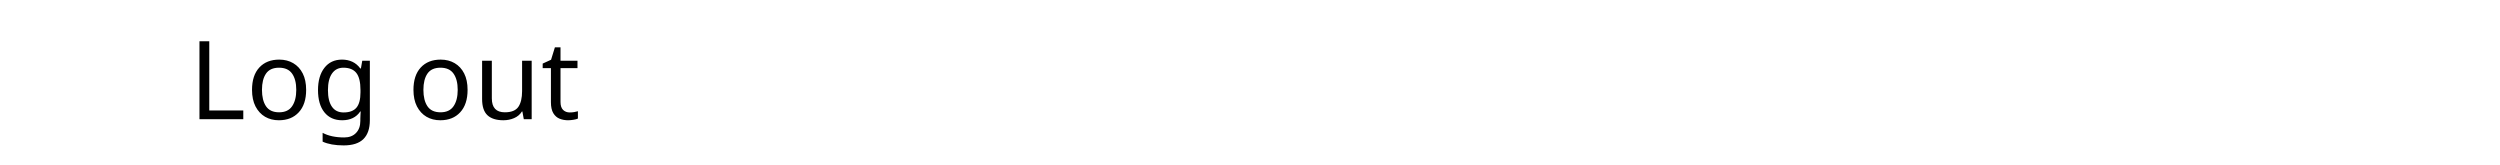
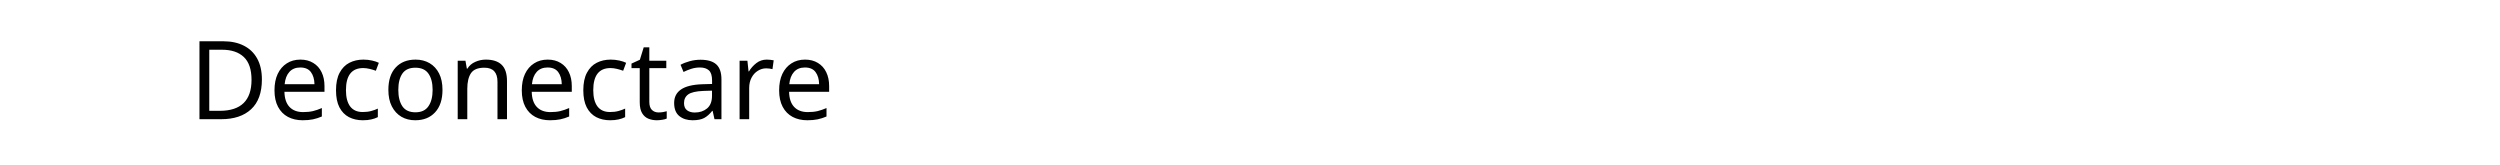
<svg xmlns="http://www.w3.org/2000/svg" width="550" height="36.187">
  <g>
    <rect x="-1" y="-1" width="211.528" height="38.187" id="canvas_background" fill="none" />
  </g>
  <g>
-     <text fill="#000000" stroke="#000" stroke-width="0" stroke-opacity="null" fill-opacity="null" x="41.556" y="26.222" id="svg_116" font-size="24" font-family="sans-serif" text-anchor="start" xml:space="preserve">Log out</text>
+     <text fill="#000000" stroke="#000" stroke-width="0" stroke-opacity="null" fill-opacity="null" x="41.556" y="26.222" id="svg_116" font-size="24" font-family="sans-serif" text-anchor="start" xml:space="preserve">Deconectare</text>
  </g>
</svg>
